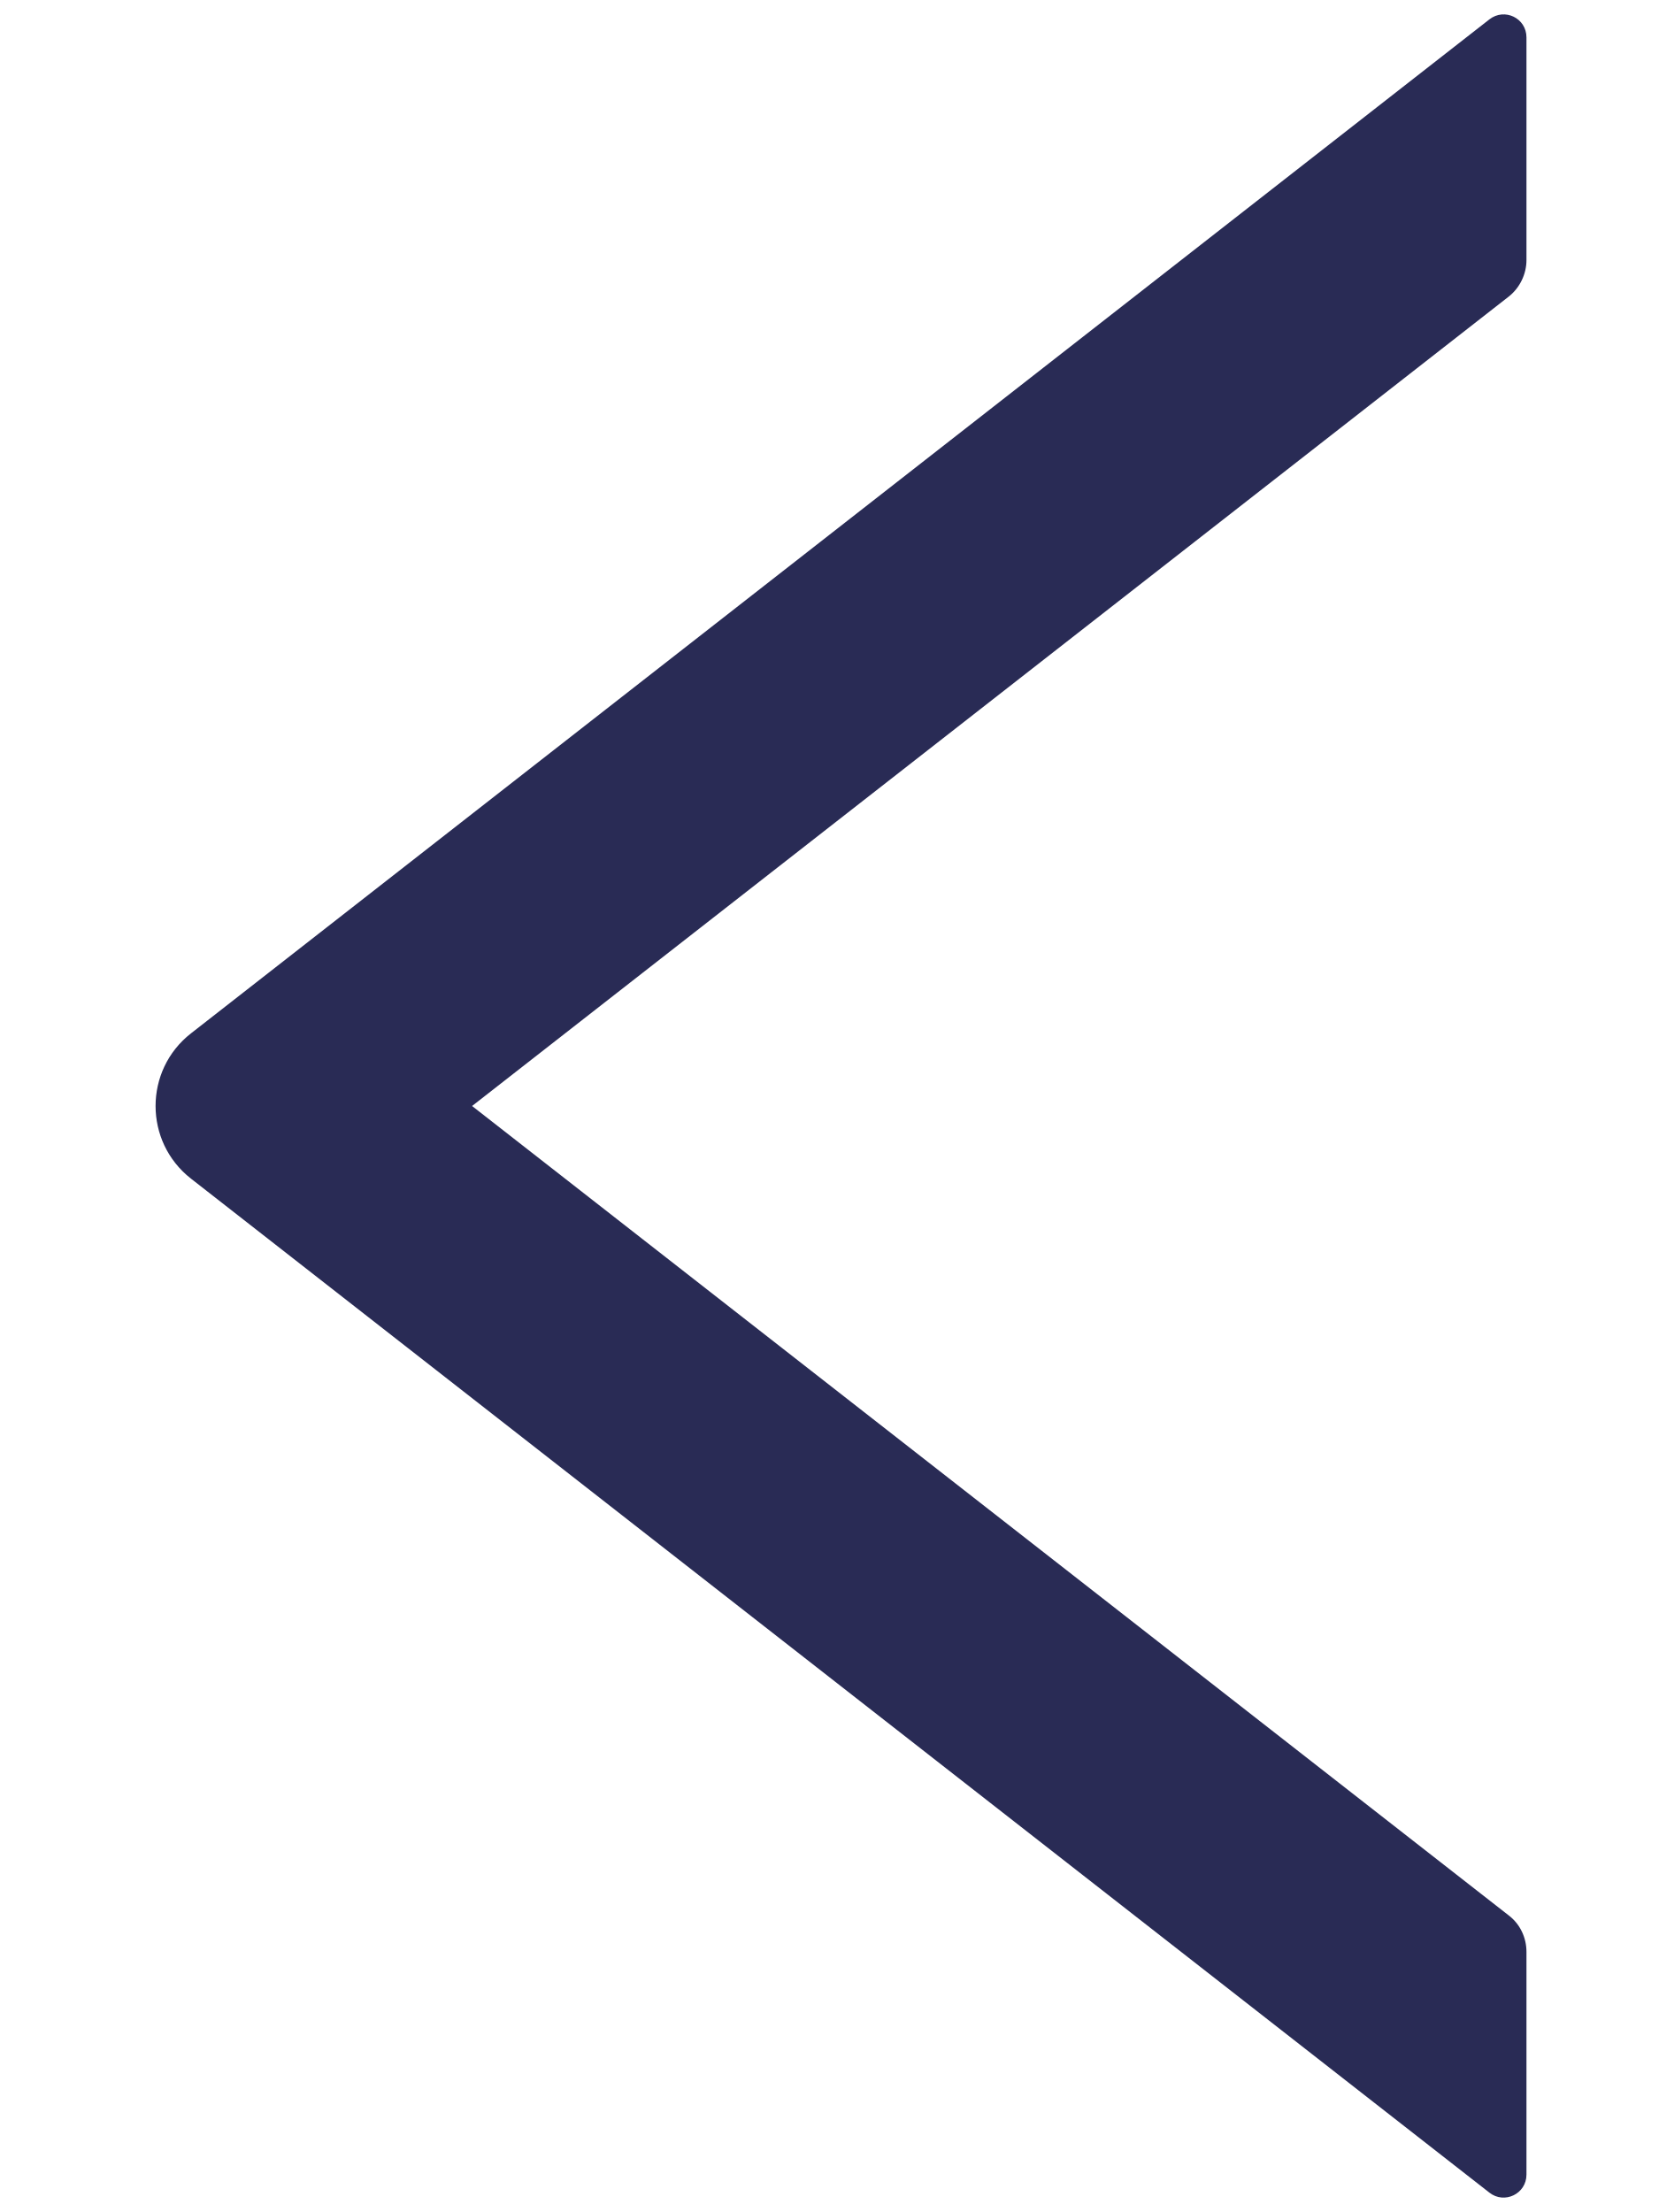
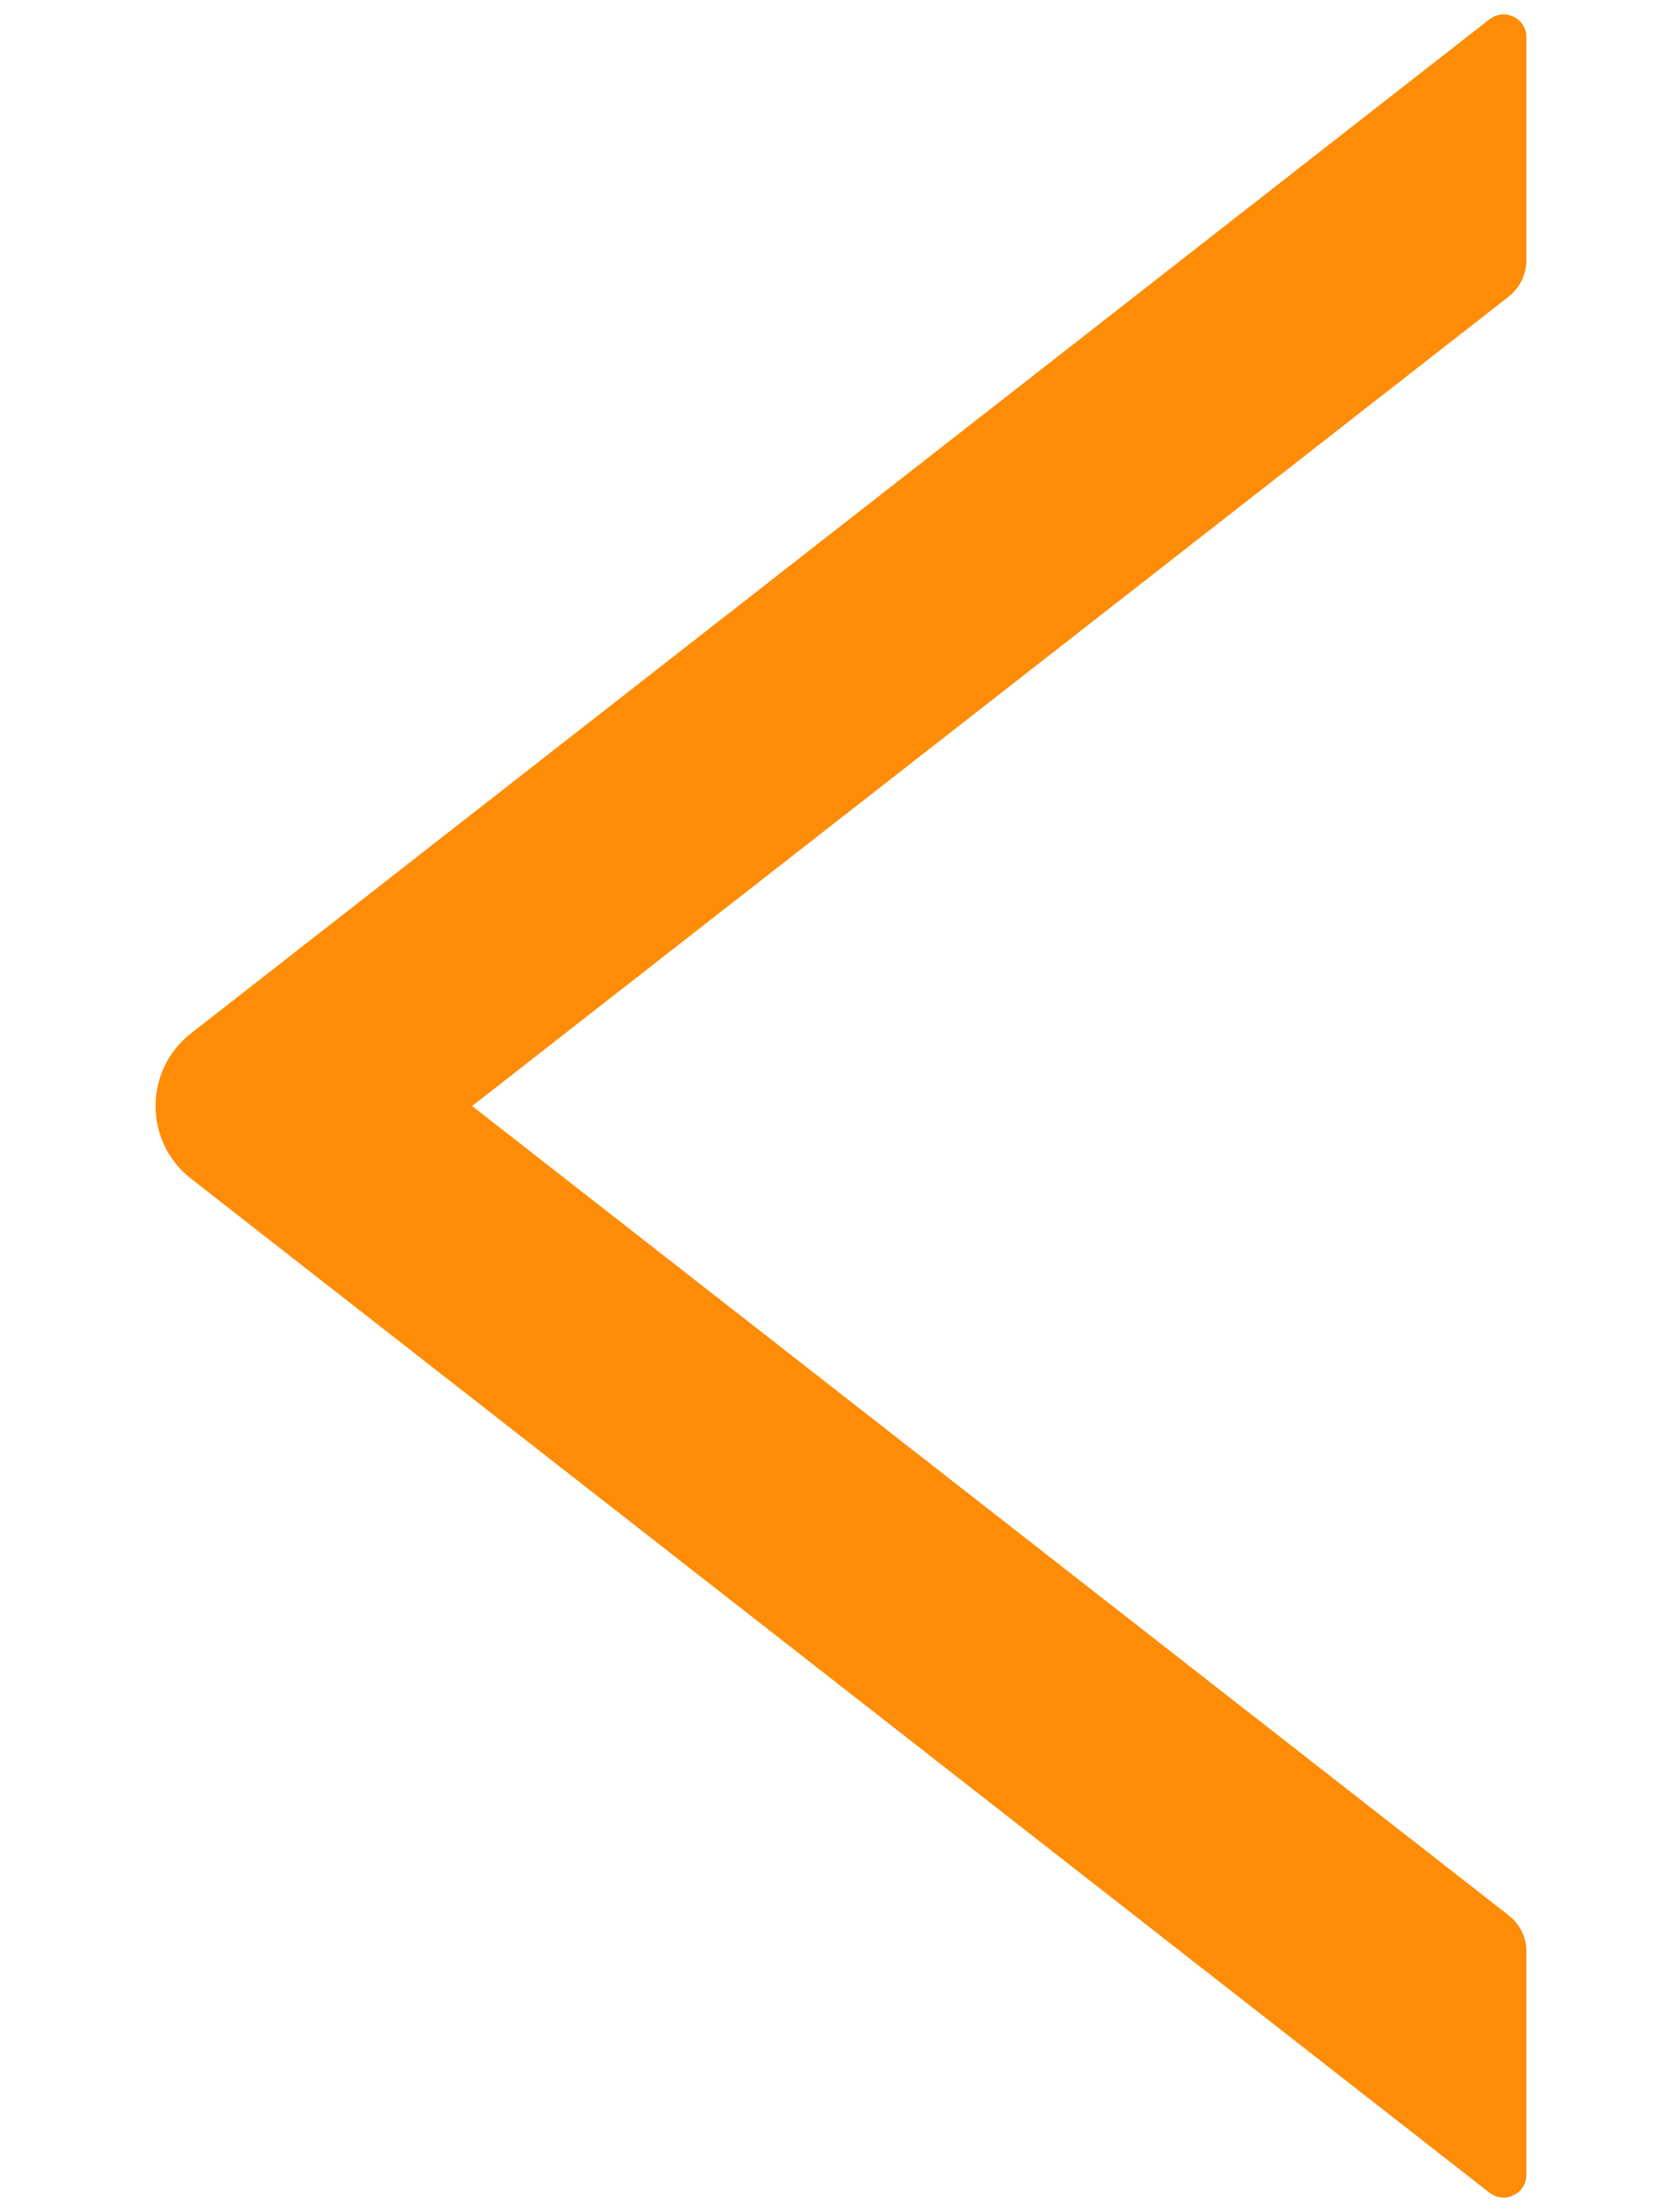
<svg xmlns="http://www.w3.org/2000/svg" width="9px" height="12px" viewBox="0 0 9 12" version="1.1">
  <g id="页面-1" stroke="none" stroke-width="1" fill="none" fill-rule="evenodd">
    <g id="iPhone-11-Pro备份-9" transform="translate(-23, -60)" fill-rule="nonzero">
-       <g id="left" transform="translate(28, 66) scale(-1, 1) translate(-28, -66) translate(20, 58)">
-         <rect id="矩形" fill="#000000" opacity="0" x="0" y="0" width="16" height="16" />
-         <path d="M11.964,7.606 L4.92,2.105 C4.838,2.041 4.719,2.098 4.719,2.203 L4.719,3.411 C4.719,3.487 4.755,3.561 4.814,3.608 L10.439,8 L4.814,12.392 C4.753,12.439 4.719,12.512 4.719,12.589 L4.719,13.797 C4.719,13.902 4.839,13.959 4.92,13.895 L11.964,8.394 C12.22,8.194 12.22,7.806 11.964,7.606 Z" id="路径" fill="#292B55" />
+       <g id="编组-3" transform="translate(0, 44)">
+         <g id="left" transform="translate(28, 22) scale(-1, 1) translate(-28, -22) translate(20, 14)">
+           <rect id="矩形" fill="#000000" opacity="0" x="0" y="0" width="16" height="16" />
+           <path d="M11.964,7.606 L4.92,2.105 C4.838,2.041 4.719,2.098 4.719,2.203 L4.719,3.411 C4.719,3.487 4.755,3.561 4.814,3.608 L10.439,8 L4.814,12.392 C4.753,12.439 4.719,12.512 4.719,12.589 L4.719,13.797 C4.719,13.902 4.839,13.959 4.92,13.895 L11.964,8.394 C12.22,8.194 12.22,7.806 11.964,7.606 Z" id="路径" fill="#FF8C06" />
+         </g>
      </g>
    </g>
  </g>
</svg>
